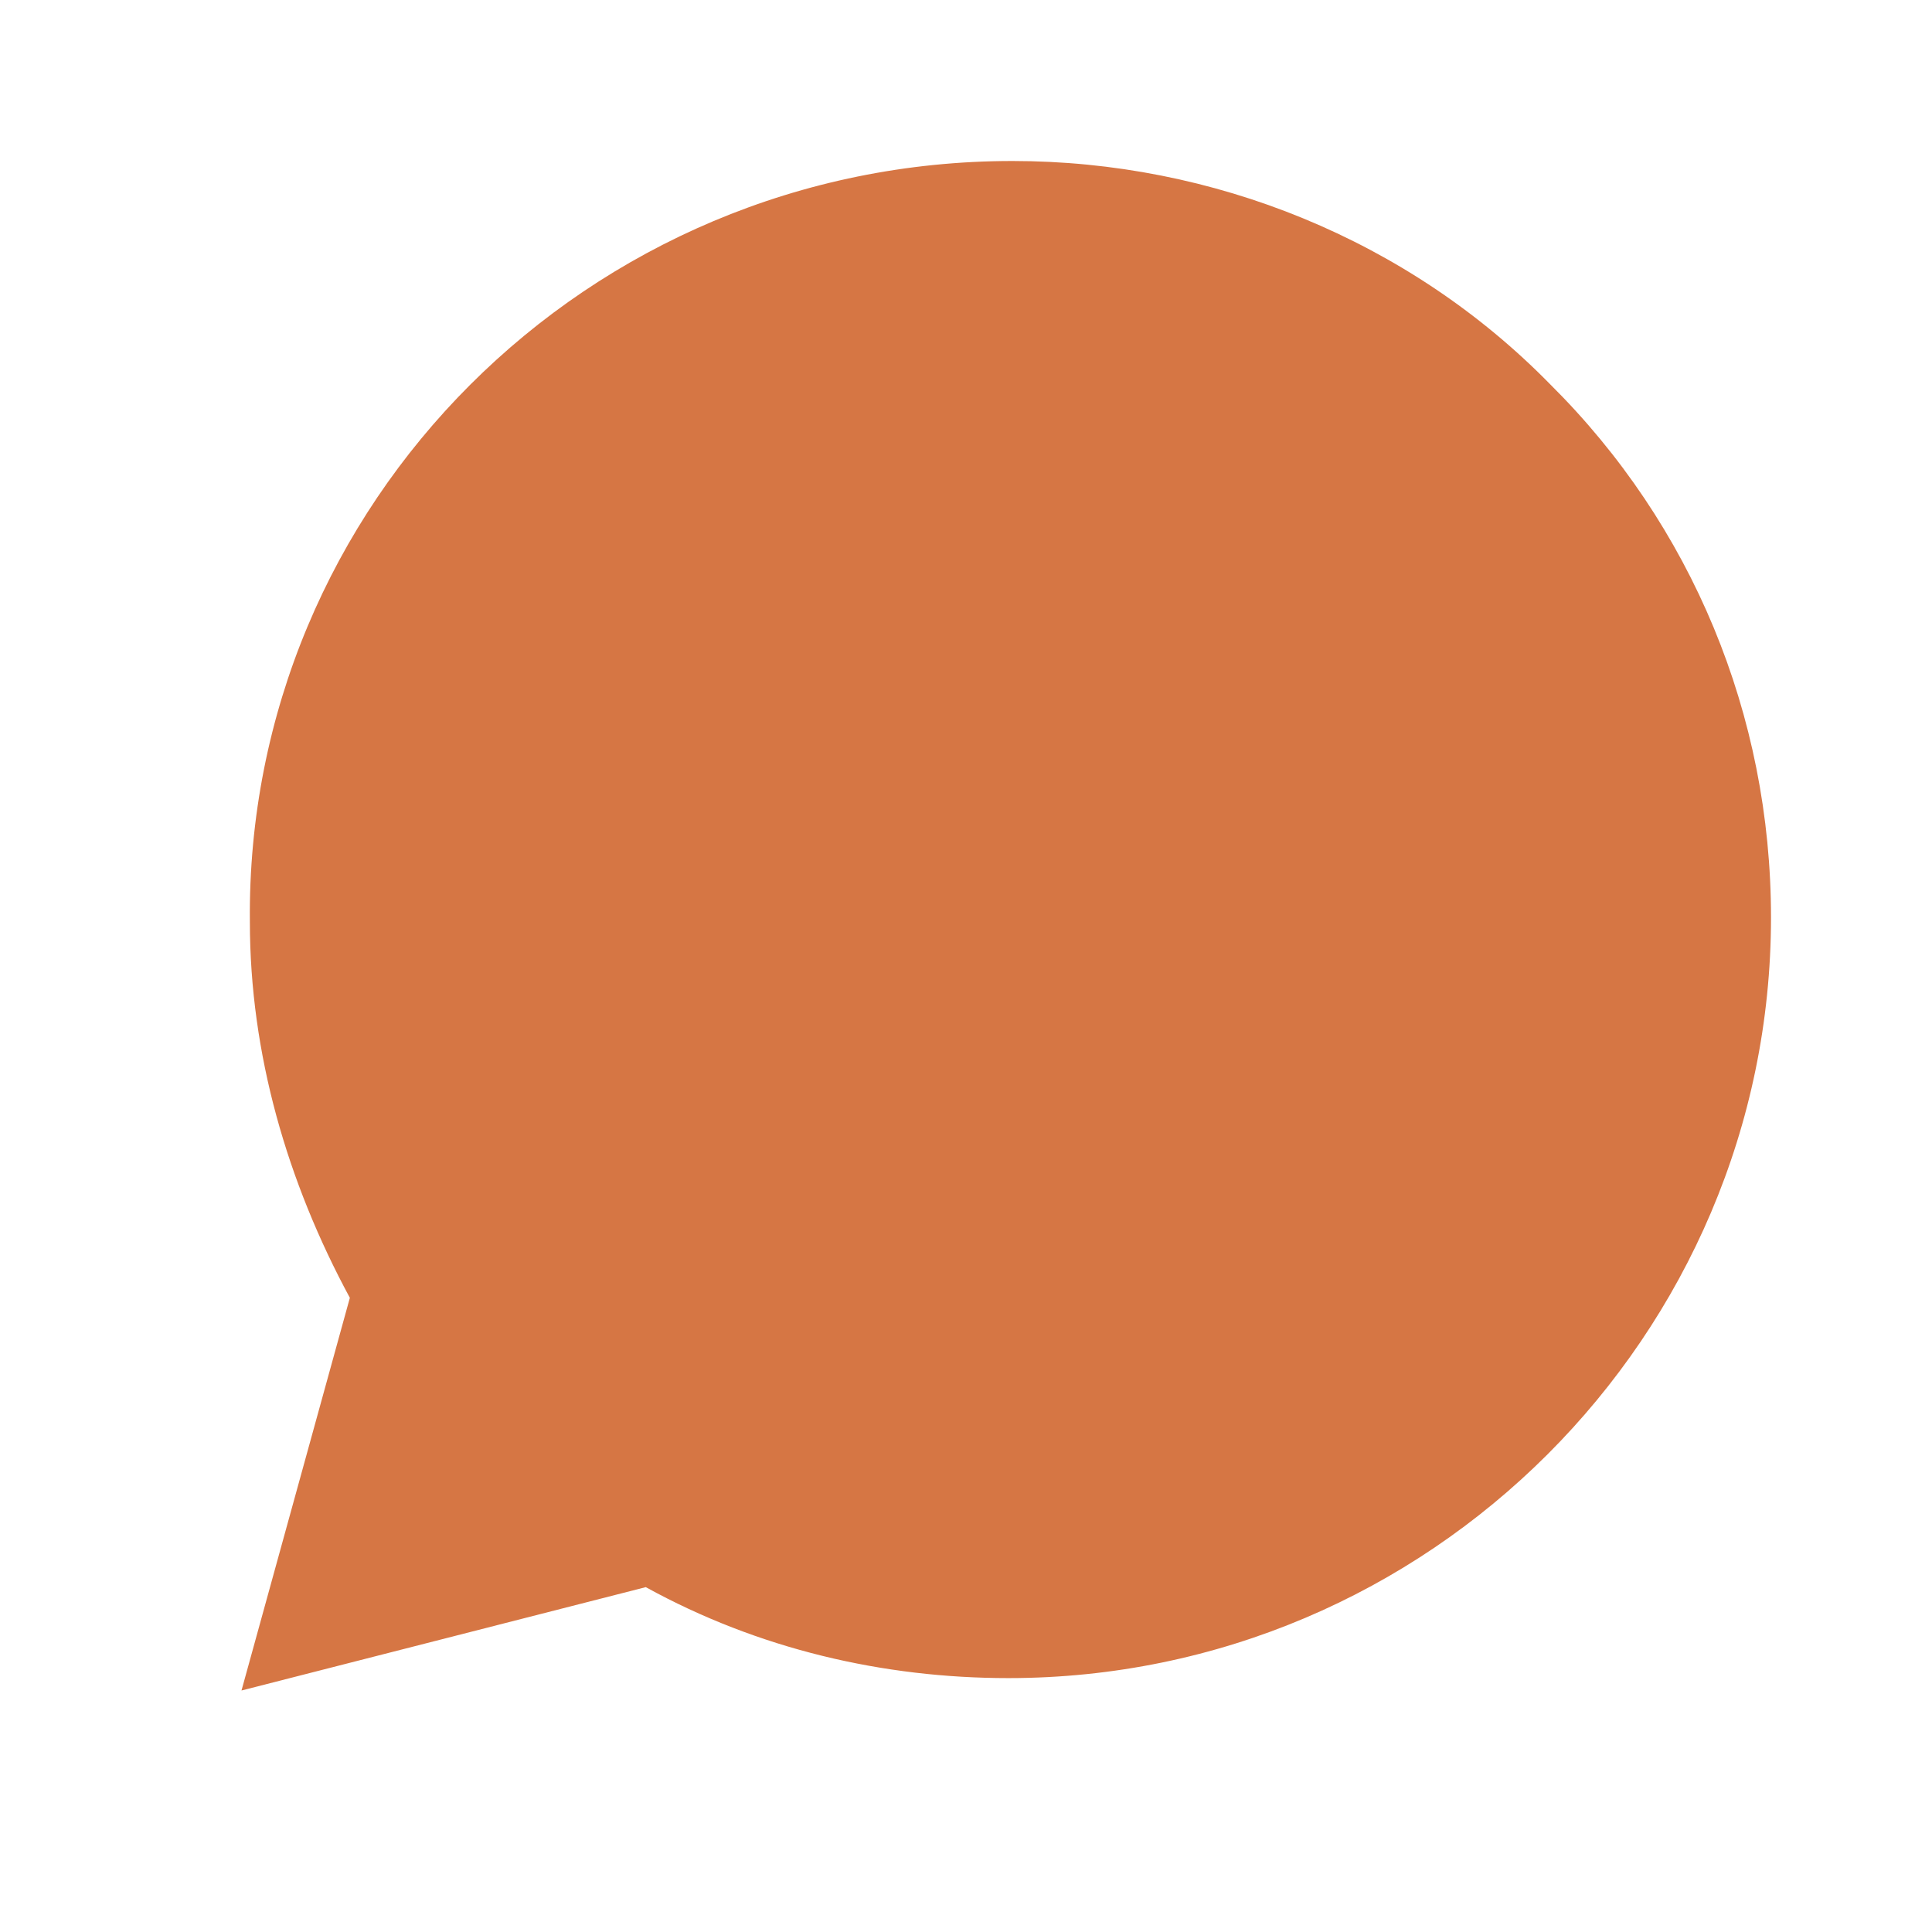
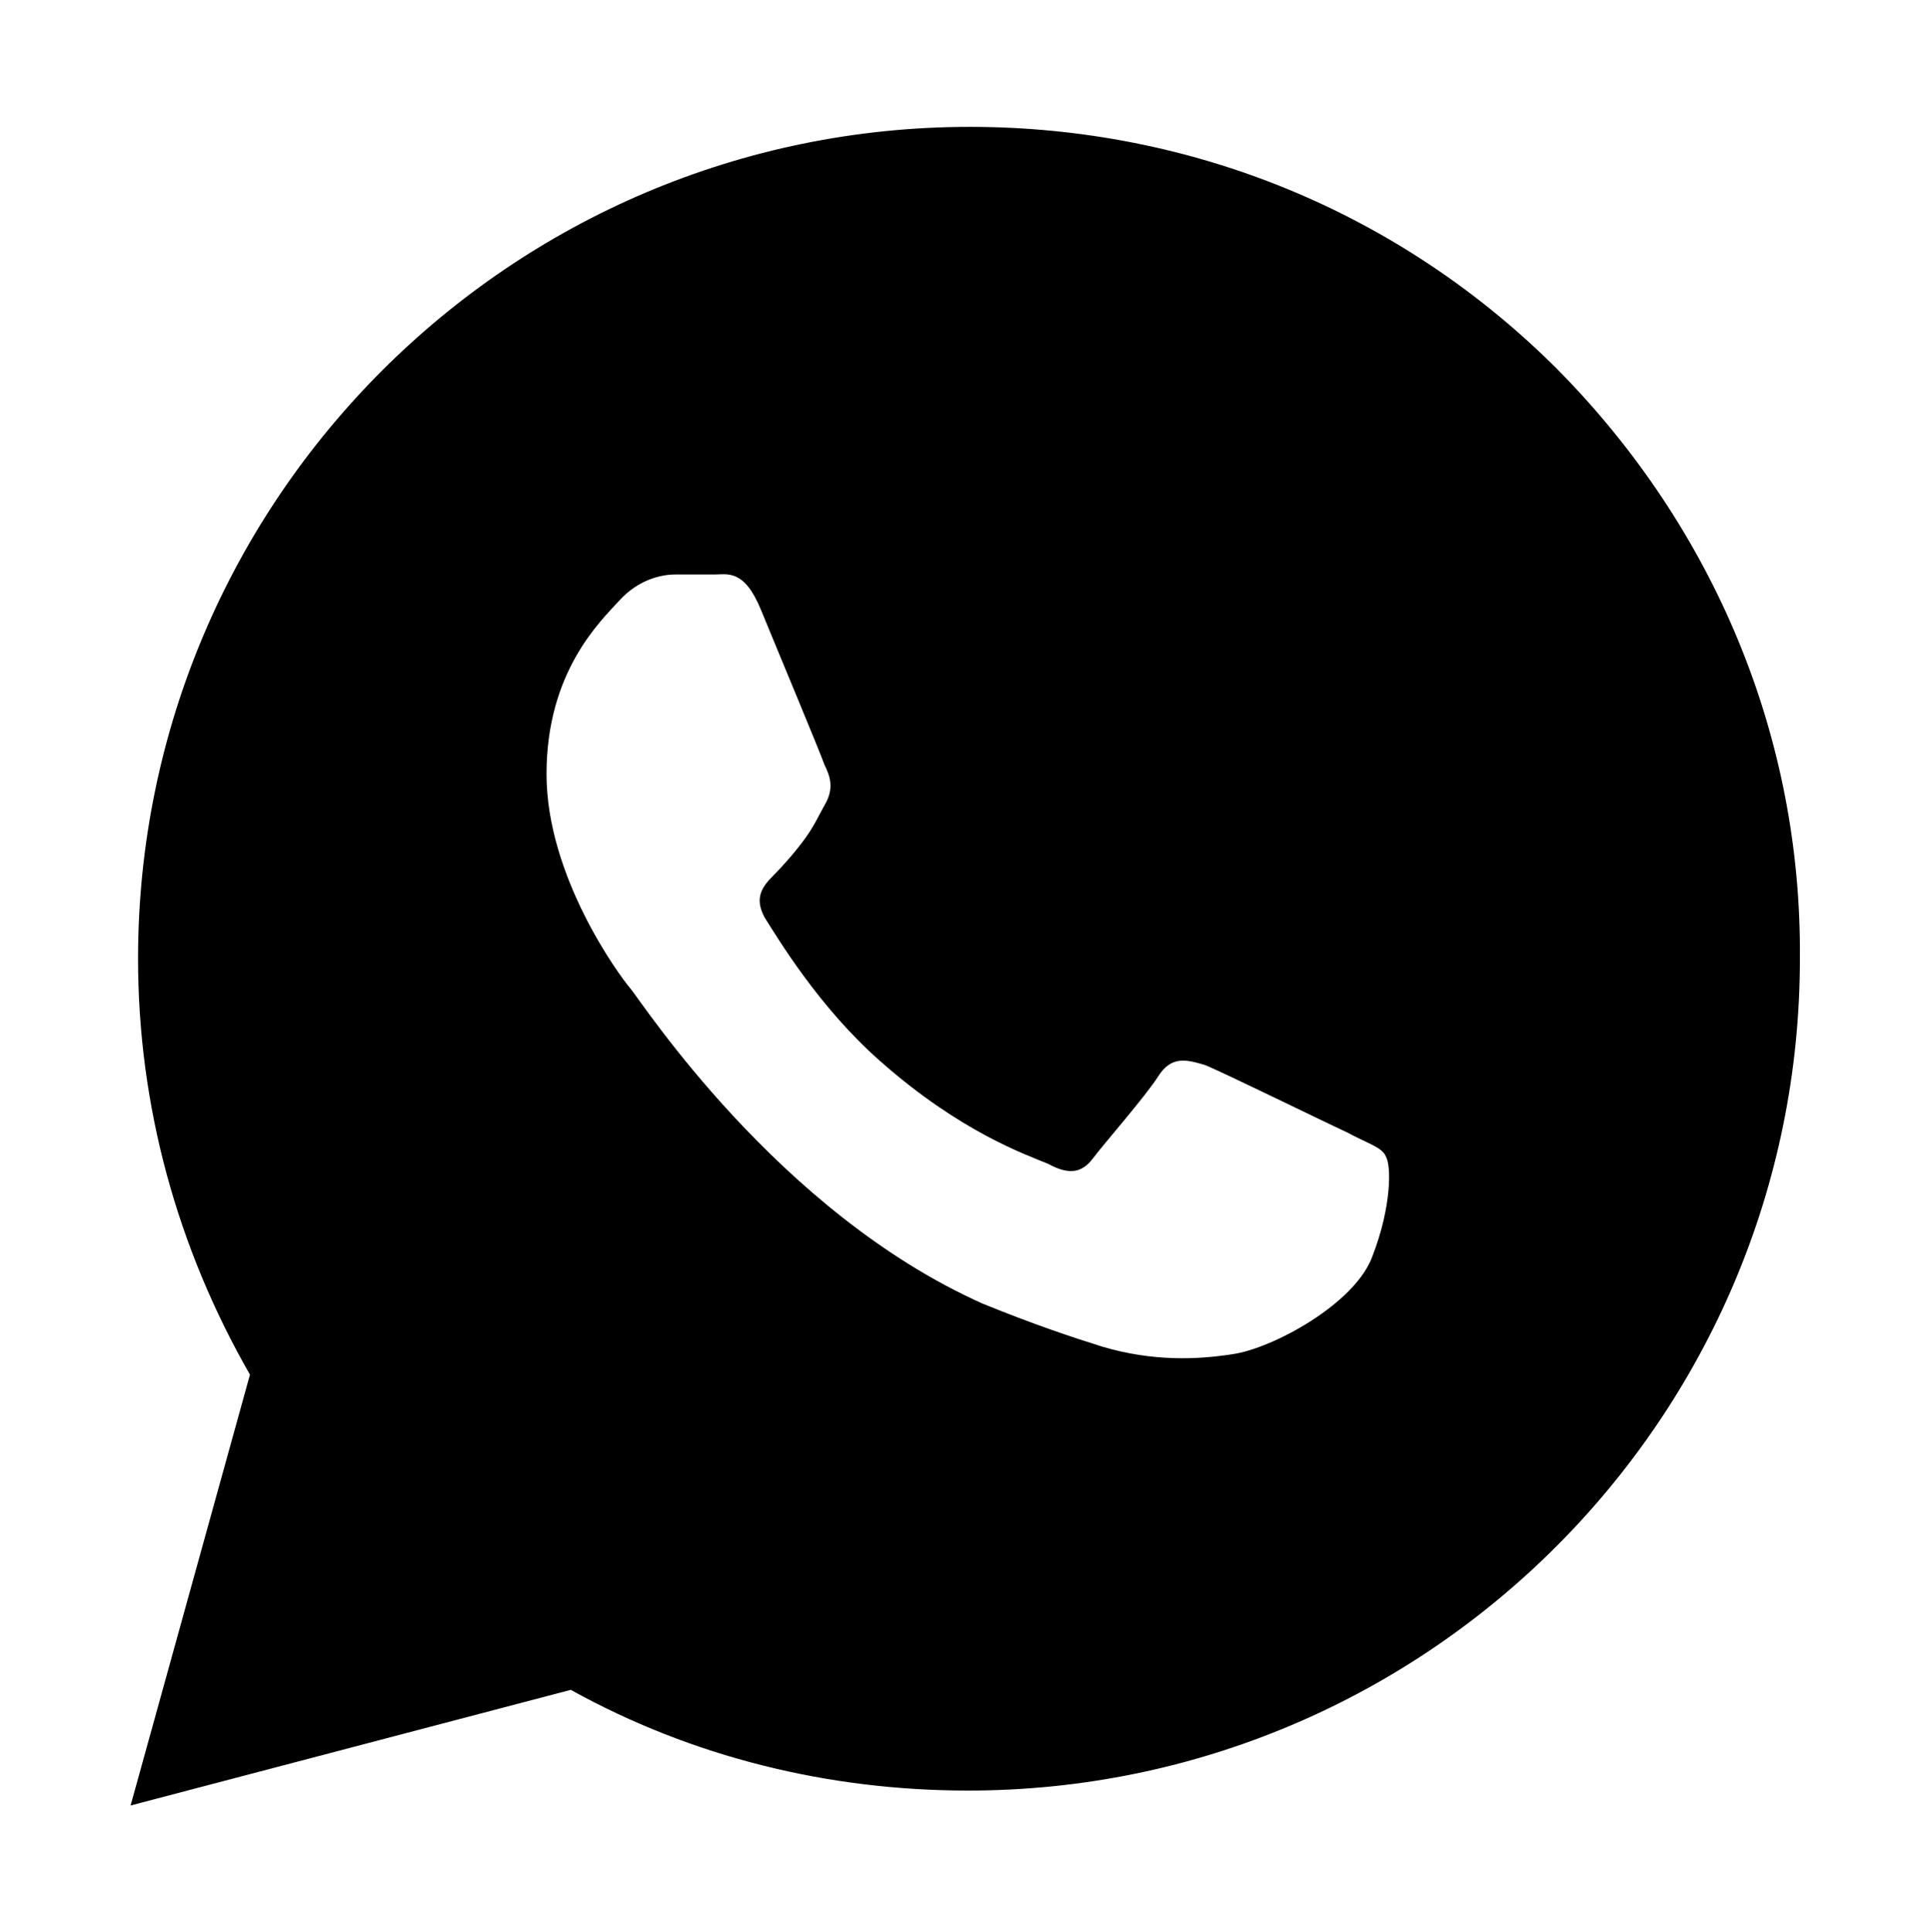
- <svg xmlns="http://www.w3.org/2000/svg" width="24" height="24" viewBox="0 0 24 24" fill="none">
-   <path d="M12.578 2C15.063 2 17.496 2.976 19.256 4.773C21.016 6.519 22 8.881 22 11.397C22 16.584 17.755 20.846 12.526 20.846C10.973 20.846 9.42 20.486 8.022 19.716L3 21L4.346 16.122C3.569 14.684 3.104 13.092 3.104 11.449C3.052 6.262 7.297 2 12.578 2Z" fill="#D67644" />
-   <path d="M17.134 13.554L16.565 13.297C16.565 13.297 15.736 12.938 15.219 12.681C15.167 12.681 15.115 12.63 15.063 12.63C14.908 12.63 14.805 12.681 14.701 12.732C14.701 12.732 14.649 12.784 13.925 13.605C13.873 13.708 13.769 13.759 13.666 13.759H13.614C13.562 13.759 13.459 13.708 13.407 13.657L13.148 13.554C12.578 13.297 12.061 12.989 11.646 12.578C11.543 12.476 11.388 12.373 11.284 12.27C10.922 11.911 10.559 11.5 10.3 11.038L10.249 10.935C10.197 10.884 10.197 10.832 10.145 10.73C10.145 10.627 10.145 10.524 10.197 10.473C10.197 10.473 10.404 10.216 10.559 10.062C10.663 9.959 10.715 9.805 10.818 9.703C10.922 9.549 10.973 9.343 10.922 9.189C10.87 8.932 10.249 7.546 10.093 7.238C9.99 7.084 9.886 7.032 9.731 6.981H9.576C9.472 6.981 9.317 6.981 9.162 6.981C9.058 6.981 8.954 7.032 8.851 7.032L8.799 7.084C8.696 7.135 8.592 7.238 8.488 7.289C8.385 7.392 8.333 7.494 8.23 7.597C7.867 8.059 7.66 8.624 7.66 9.189C7.66 9.6 7.764 10.011 7.919 10.37L7.971 10.524C8.437 11.5 9.058 12.373 9.886 13.143L10.093 13.348C10.249 13.503 10.404 13.605 10.508 13.759C11.595 14.684 12.837 15.351 14.235 15.711C14.39 15.762 14.598 15.762 14.753 15.813C14.908 15.813 15.115 15.813 15.271 15.813C15.529 15.813 15.84 15.711 16.047 15.608C16.202 15.505 16.306 15.505 16.41 15.403L16.513 15.3C16.617 15.197 16.72 15.146 16.824 15.043C16.927 14.94 17.031 14.838 17.082 14.735C17.186 14.53 17.238 14.273 17.29 14.016C17.29 13.913 17.29 13.759 17.29 13.657C17.29 13.657 17.238 13.605 17.134 13.554Z" fill="transparent" />
+ <svg xmlns="http://www.w3.org/2000/svg" version="1.1" id="Слой_1" x="0px" y="0px" viewBox="0 0 290 290" style="enable-background:new 0 0 290 290;" xml:space="preserve">
+   <style type="text/css">
+ 	.st0{fill-rule:evenodd;clip-rule:evenodd;}
+ </style>
+   <g transform="translate(128 128) scale(0.72 0.72)">
+     <g transform="translate(-175.05 -175.05) scale(3.89 3.89)">
+       <path class="st0" d="M82.8,19.1C74.4,10.7,63.2,6.1,51.3,6.1c-24.6,0-44.6,20-44.6,44.6c0,7.9,2.1,15.5,6,22.3L6.3,96.1l23.6-6.2    c6.5,3.6,13.8,5.4,21.3,5.4h0c0,0,0,0,0,0c24.6,0,44.6-20,44.6-44.6C95.9,38.8,91.2,27.6,82.8,19.1z M33.1,52.3    c-0.6-0.7-4.5-6-4.5-11.5s2.9-8.2,3.9-9.3c1-1.1,2.2-1.4,3-1.4s1.5,0,2.1,0c0.7,0,1.6-0.3,2.5,1.9c0.9,2.2,3.2,7.7,3.4,8.3    c0.3,0.6,0.5,1.2,0.1,2c-0.4,0.7-0.6,1.2-1.1,1.9s-1.2,1.5-1.7,2c-0.6,0.6-1.1,1.2-0.5,2.3c0.7,1.1,2.9,4.8,6.2,7.7    c4.3,3.8,7.8,5,9,5.5c1.1,0.6,1.8,0.5,2.4-0.3s2.8-3.3,3.5-4.4c0.7-1.1,1.5-0.9,2.5-0.6c1,0.4,6.5,3.1,7.6,3.6    c1.1,0.6,1.9,0.8,2.1,1.3c0.3,0.5,0.3,2.7-0.7,5.3c-0.9,2.6-5.4,5-7.5,5.3c-1.9,0.3-4.3,0.4-7-0.4c-1.6-0.5-3.7-1.2-6.4-2.3    C41,64.3,33.7,53,33.1,52.3z" />
+     </g>
+   </g>
</svg>
